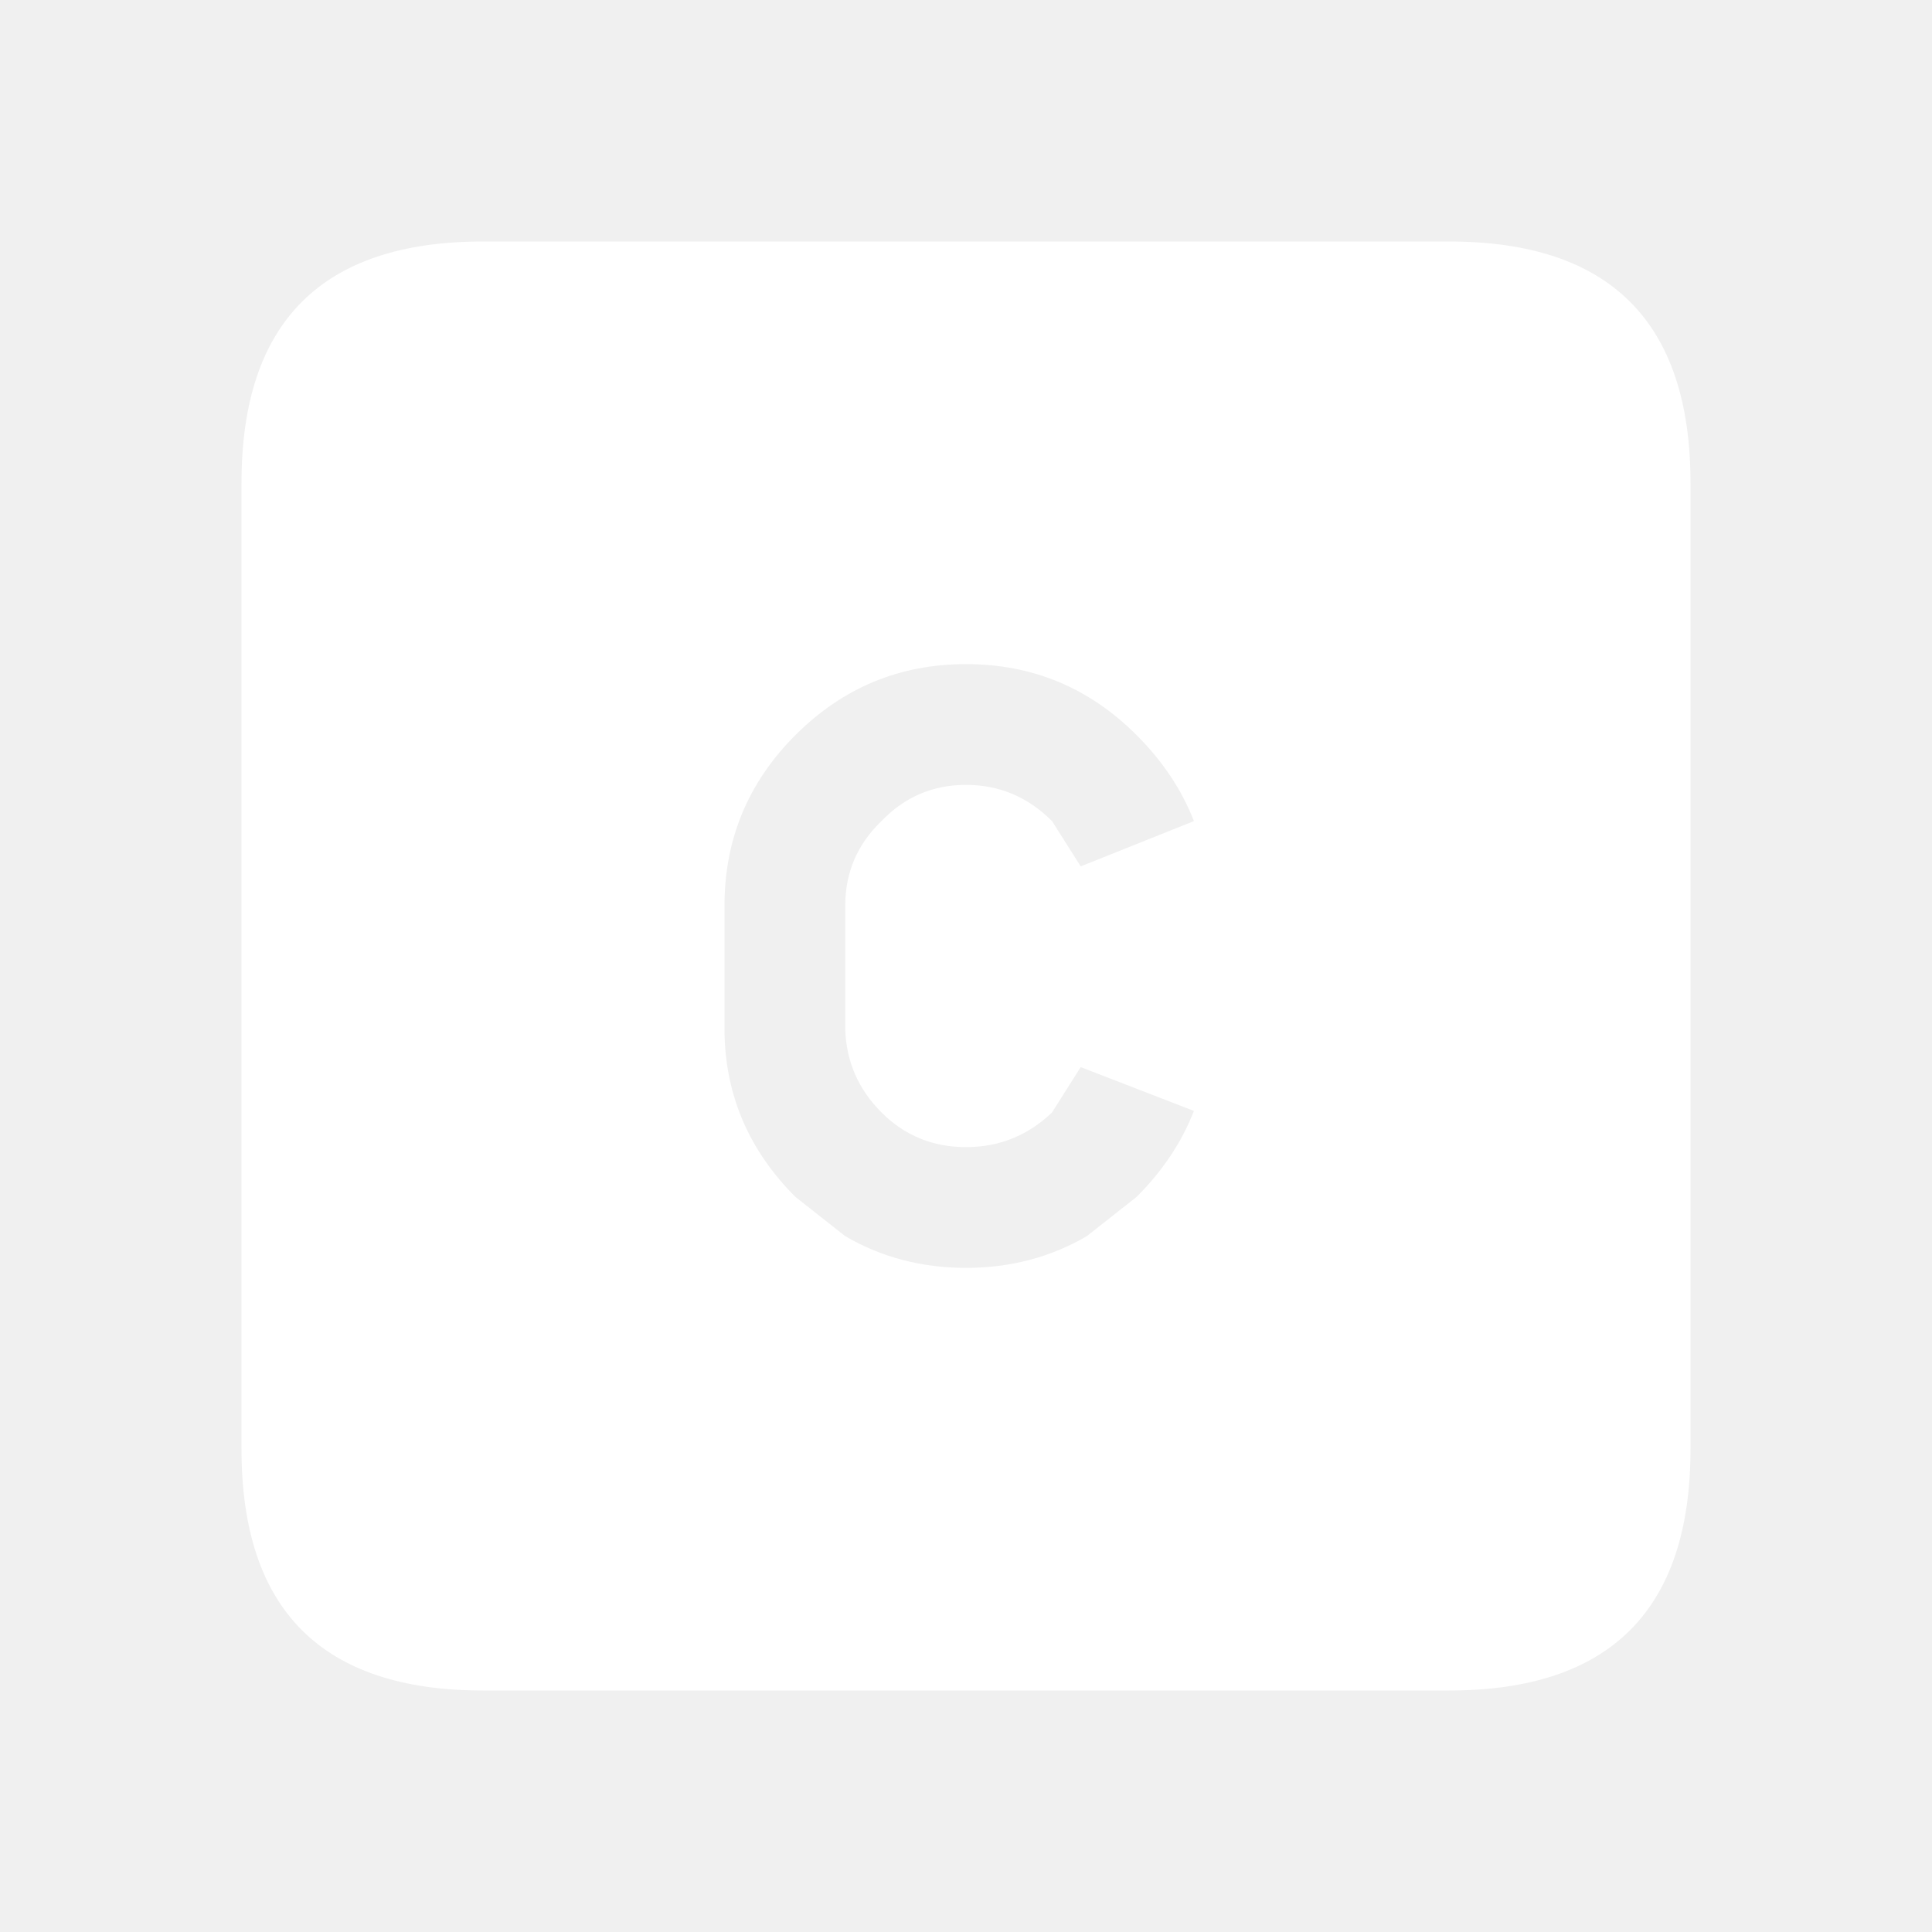
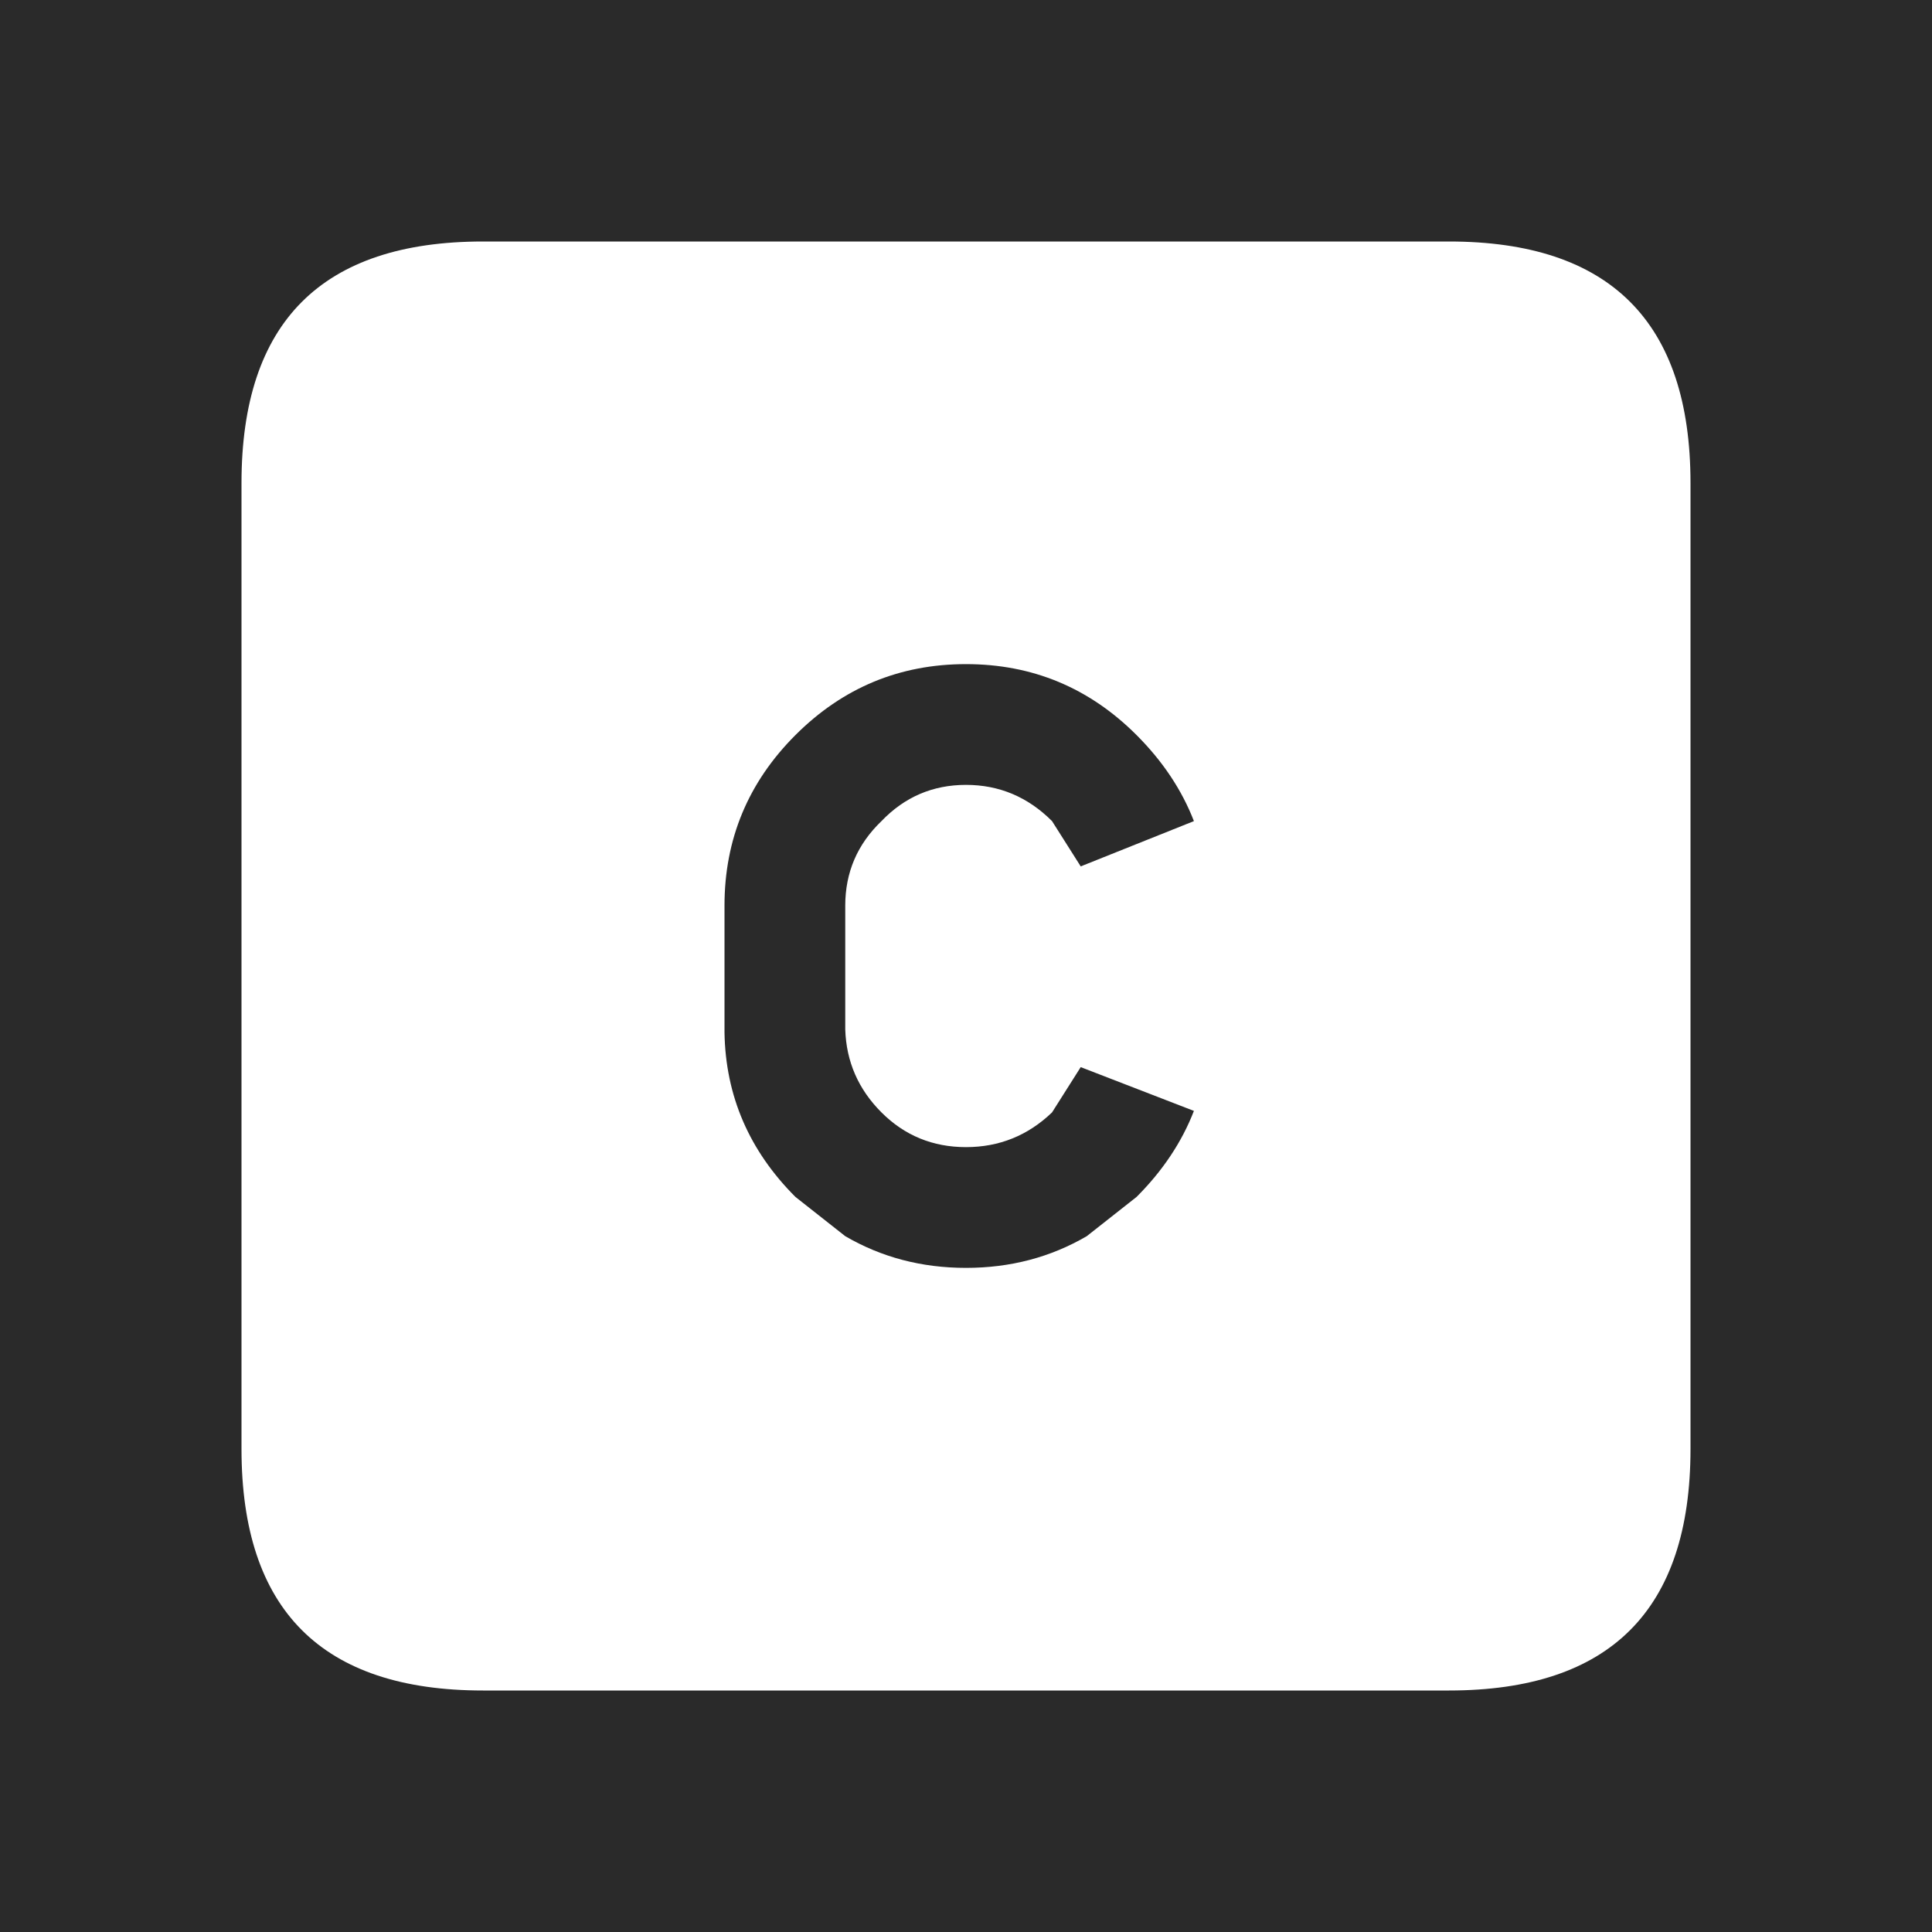
<svg xmlns="http://www.w3.org/2000/svg" width="64" height="64">
  <defs />
  <g>
+     <rect width="64" height="64" fill="#2A2A2A" />
    <path stroke="none" fill="#FFFFFF" d="M24 30 L24 34.2 Q24.05 37.35 26.35 39.65 L28 40.95 Q29.8 42 32 42 34.2 42 36 40.95 L37.65 39.65 Q38.95 38.35 39.55 36.8 L35.8 35.35 34.85 36.85 Q33.65 38 32 38 30.35 38 29.2 36.85 28.05 35.7 28 34.1 L28 30 Q28 28.35 29.2 27.2 30.35 26 32 26 33.65 26 34.85 27.2 L35.8 28.7 39.55 27.2 Q38.95 25.65 37.65 24.35 35.3 22 32 22 28.7 22 26.35 24.35 24 26.7 24 30 M16 8 L48 8 Q56 8 56 16 L56 48 Q56 56 48 56 L16 56 Q8 56 8 48 L8 16 Q8 8 16 8" />
  </g>
</svg>
